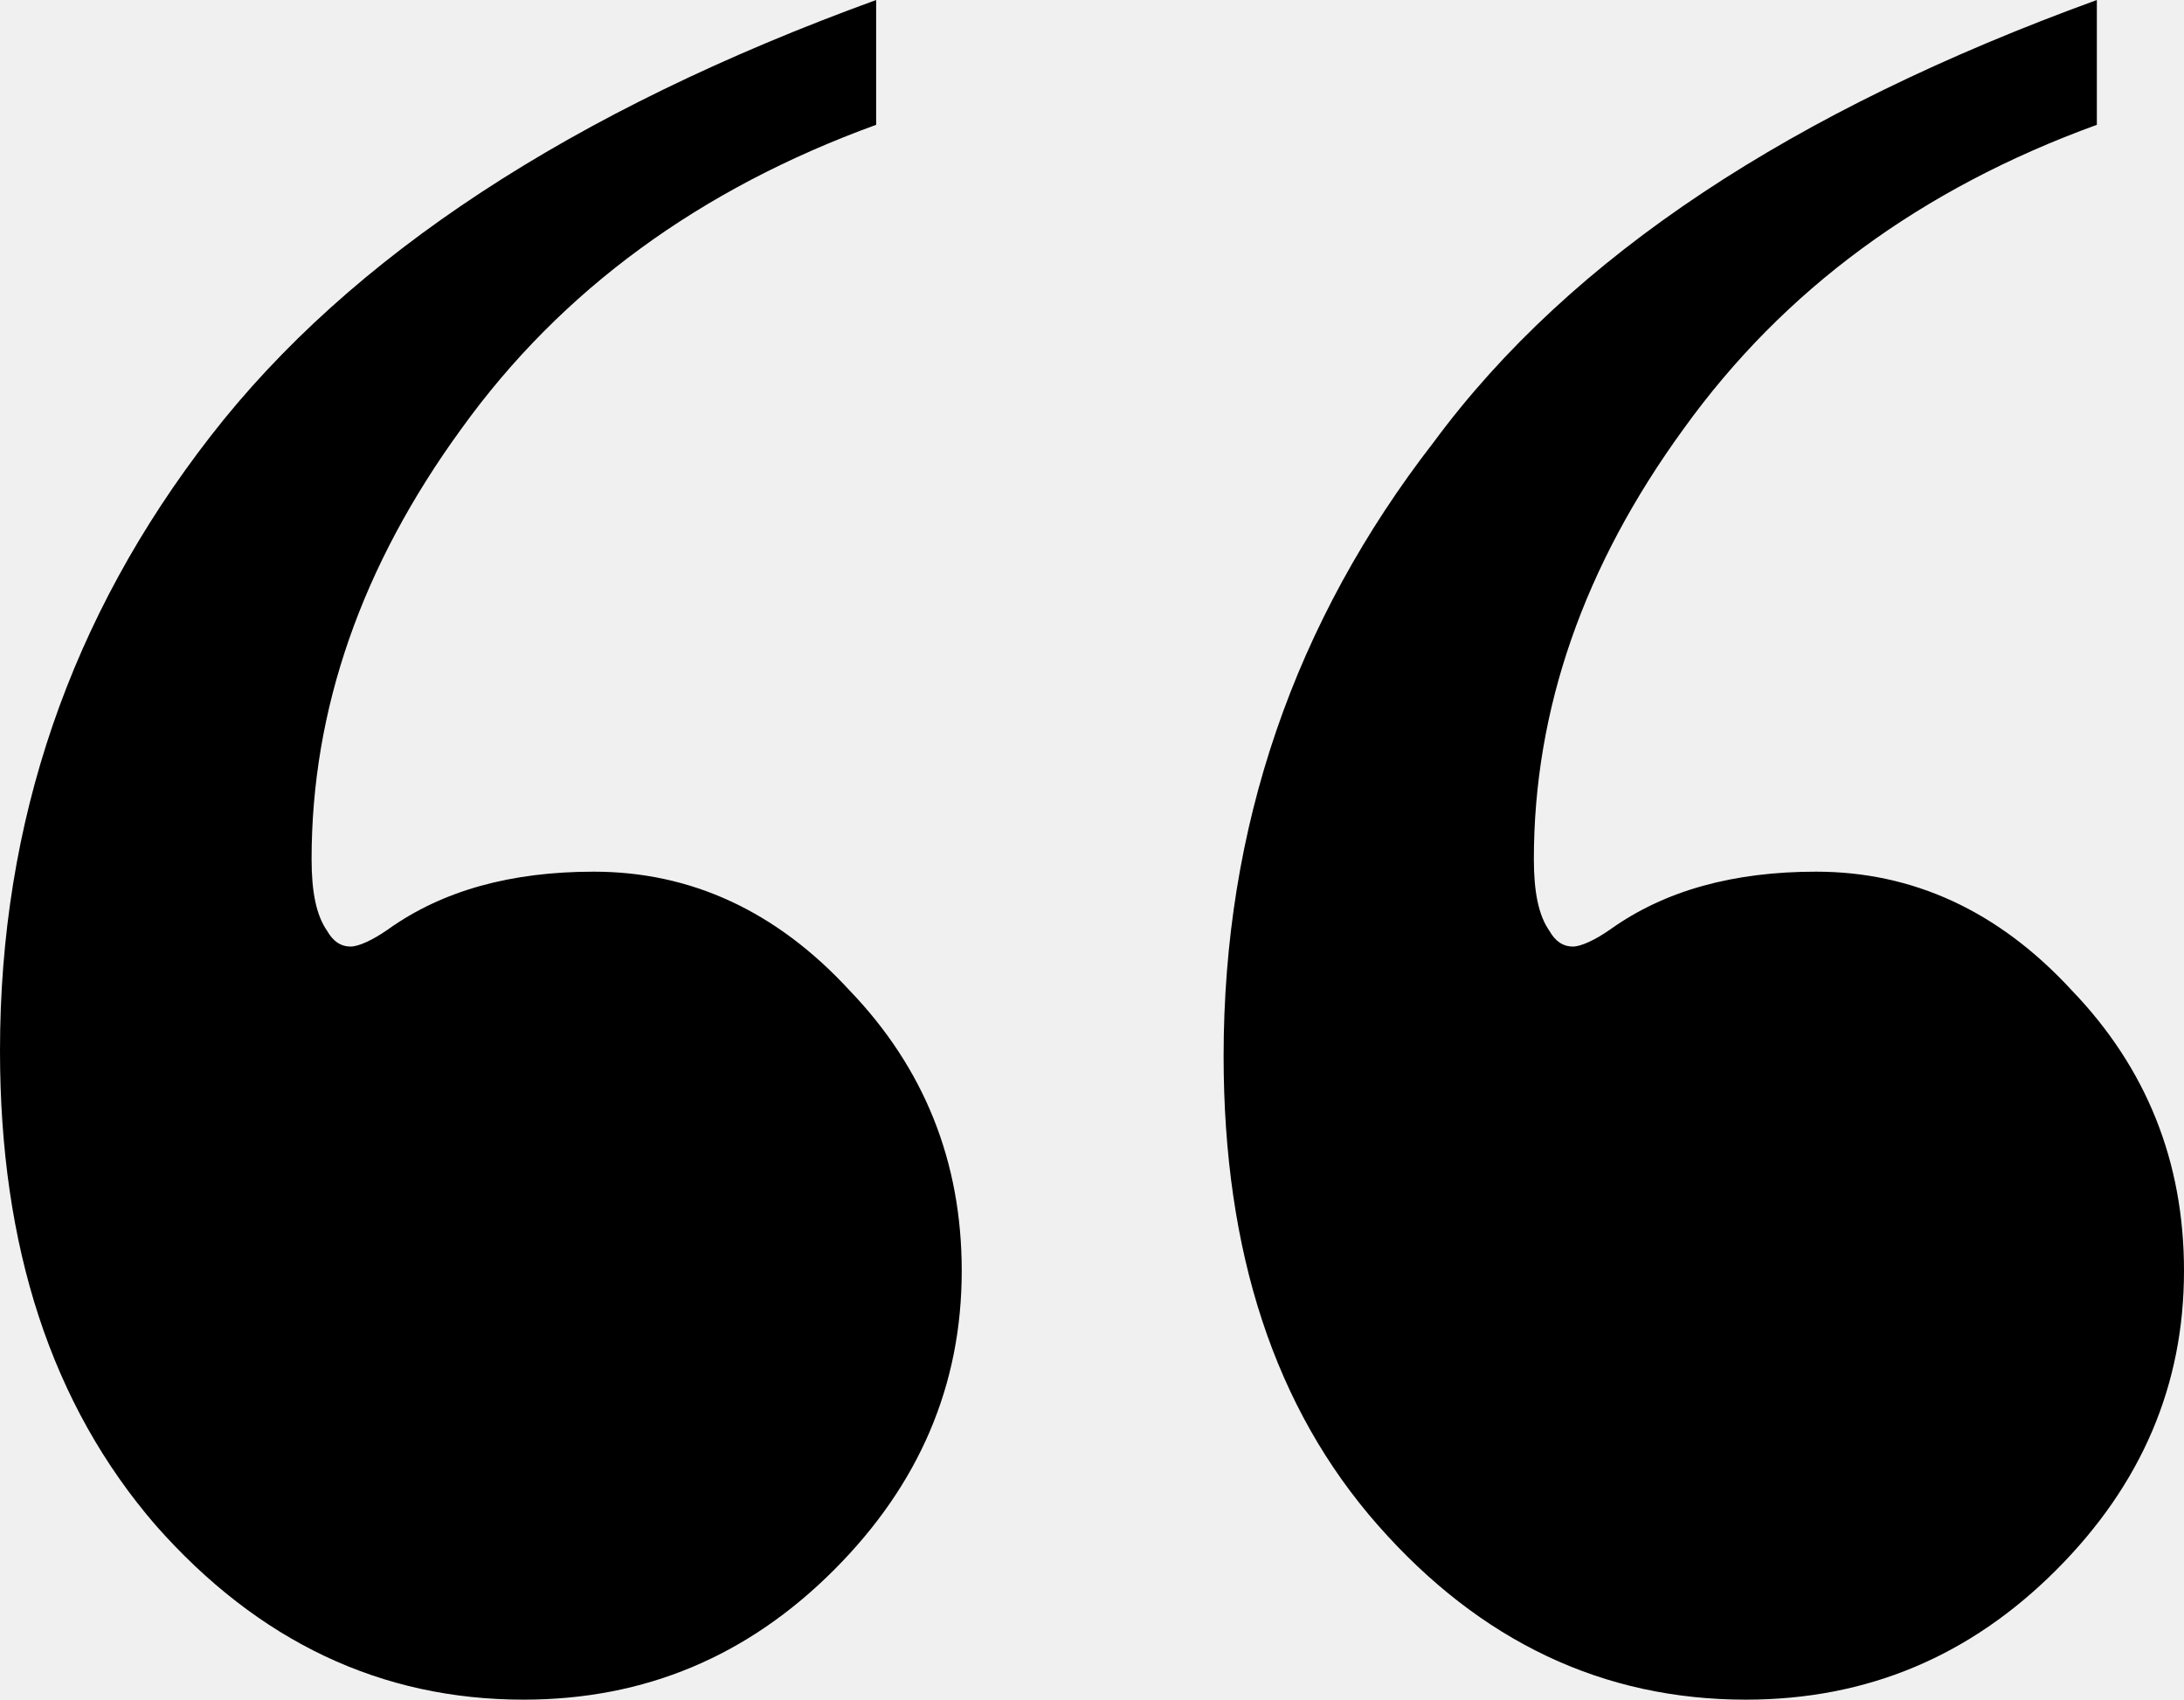
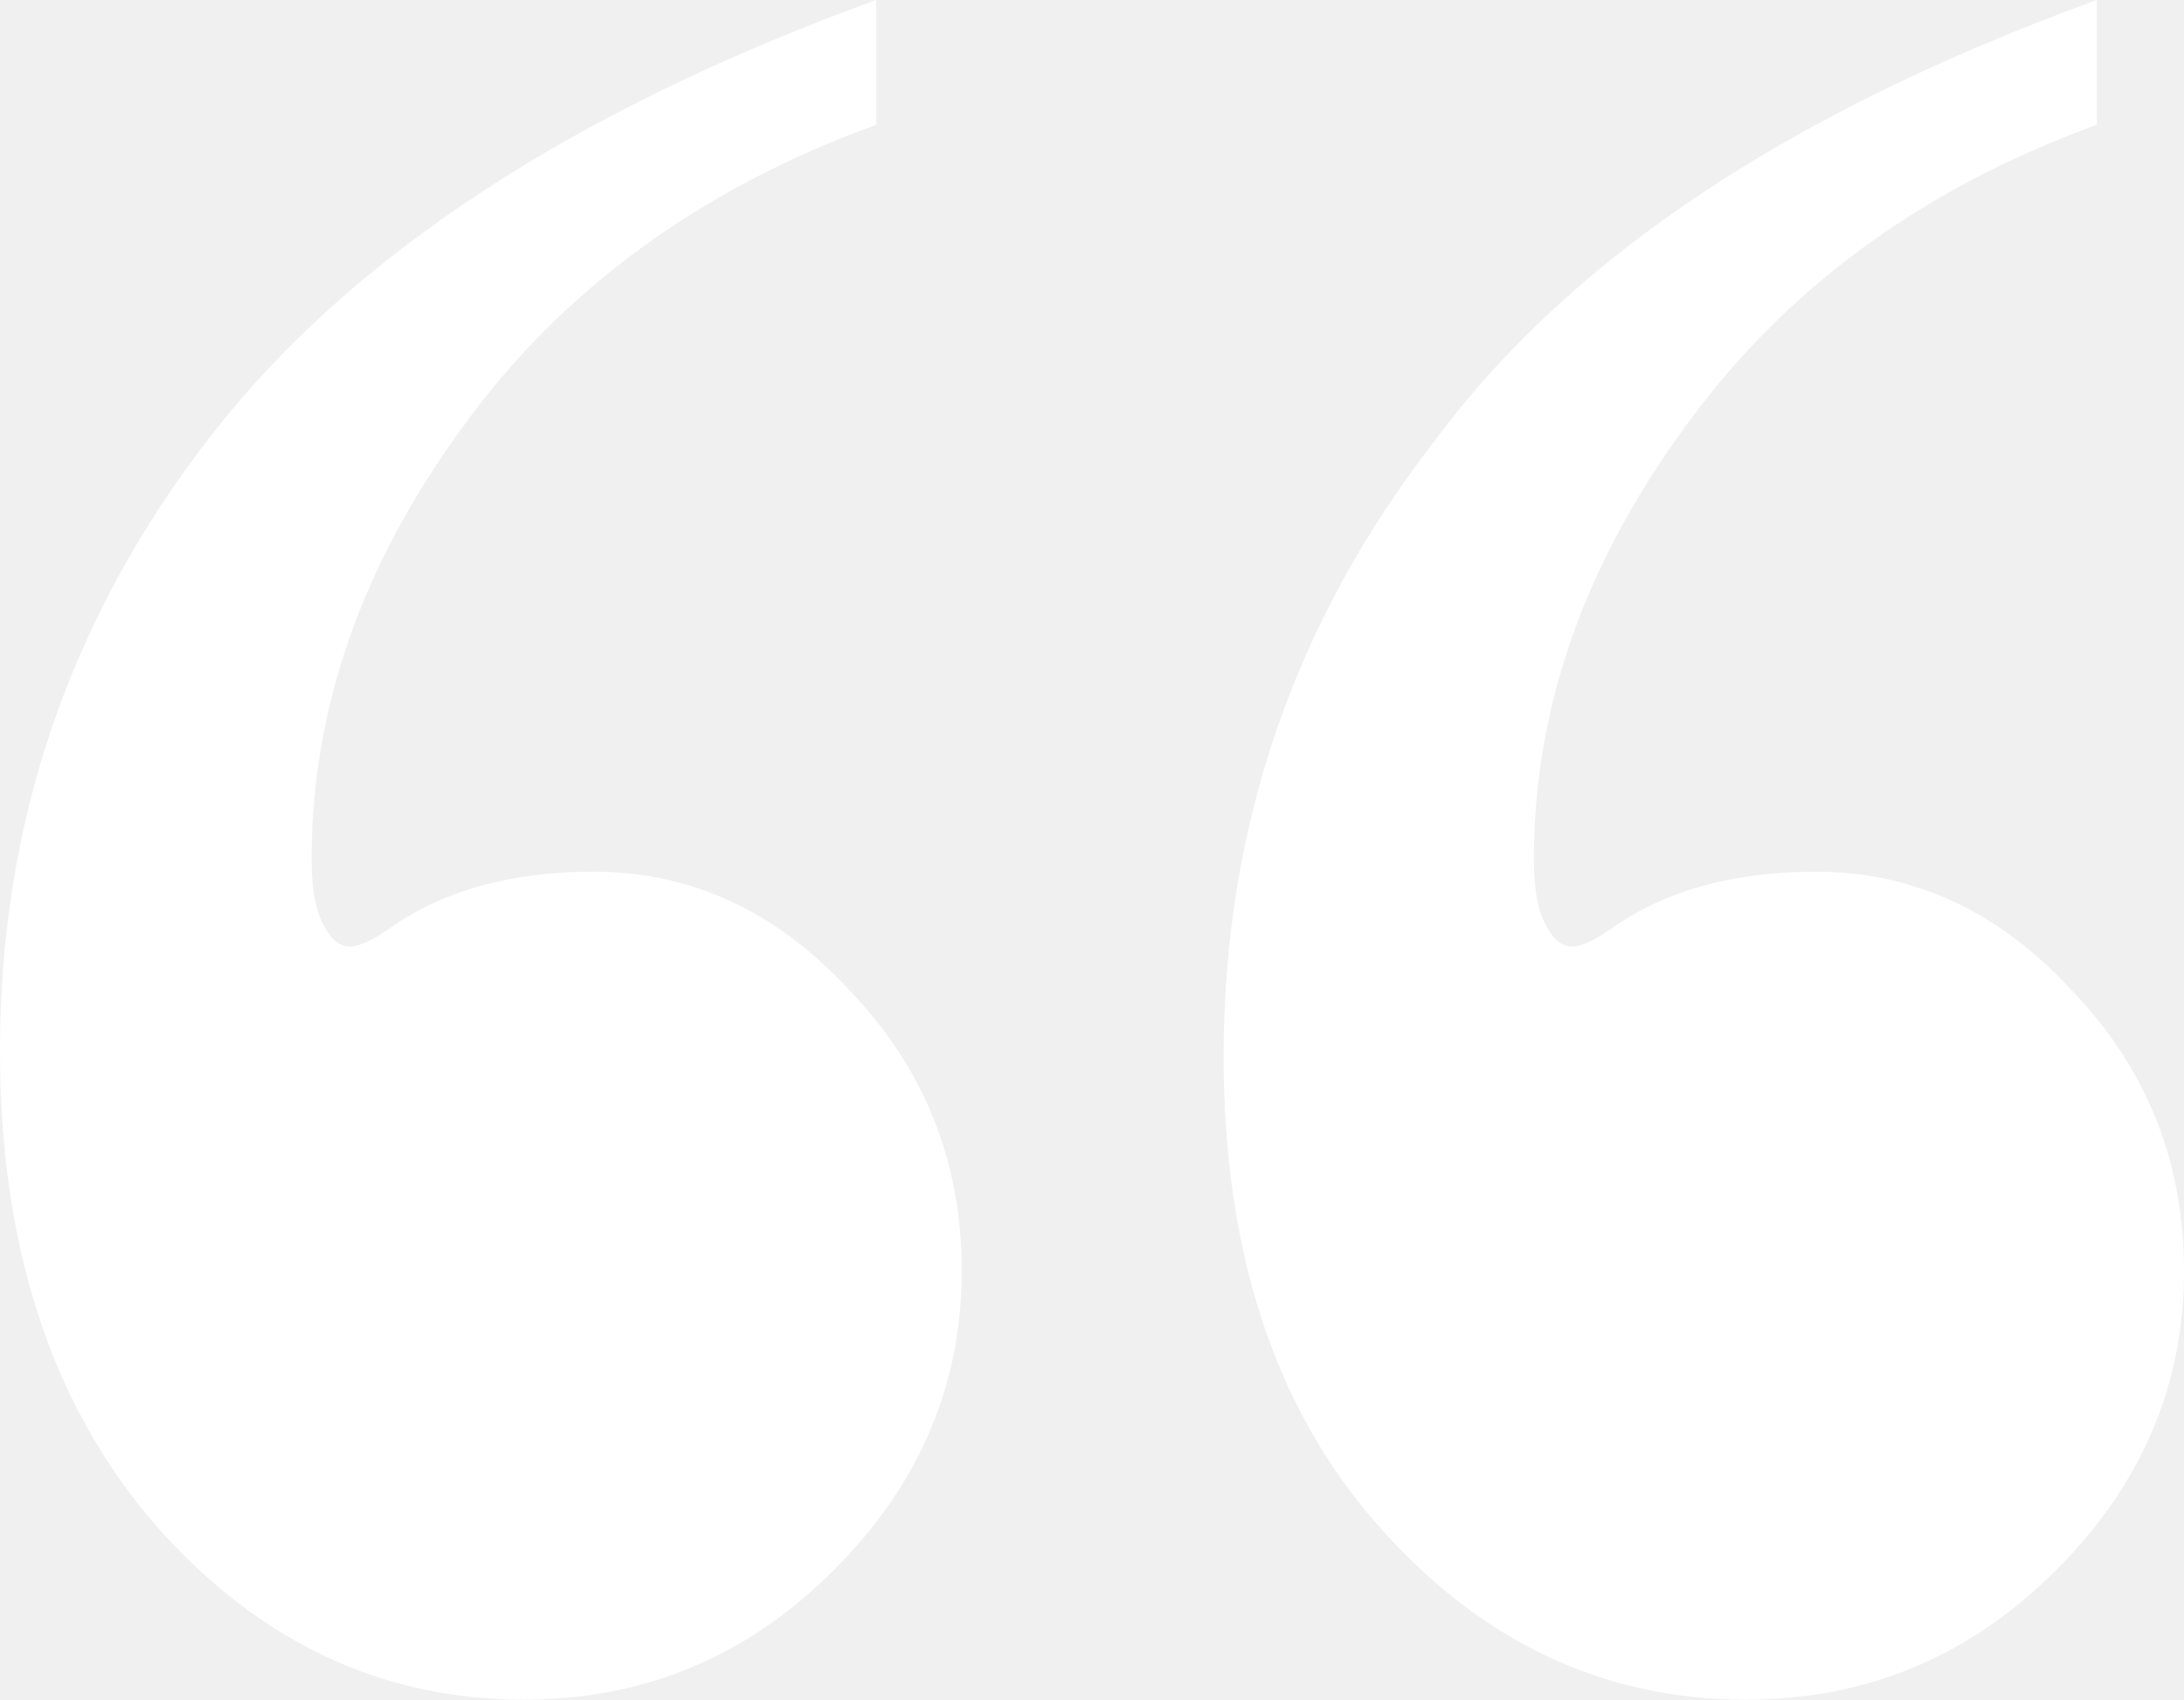
- <svg xmlns="http://www.w3.org/2000/svg" data-name="Layer 1" viewBox="0 0 979.9 762.6">
+ <svg xmlns="http://www.w3.org/2000/svg" data-name="Layer 1" fill="#FFFFFF" viewBox="0 0 979.9 762.6">
  <path d="M266.4,391.1c-37,0-67.8,8.4-92.3,25.9-7,4.9-13.3,7.7-16.8,7.7-4.2,0-7.7-2.1-10.5-7-4.9-7-7-17.5-7-32.2q0-100.8,67.2-193.1C251.8,130.1,314.1,84.7,393.1,56V0Q188.5,74.4,94.4,195.8,0,317.45,0,471.4c0,88.2,23.1,158.8,69.8,212.9,46.2,52.4,101.4,78.3,165.1,78.3,54.6,0,100.7-19.6,139.2-58.1s57.4-83.2,57.4-134.3q0-73.5-50.4-125.9C348.2,408.6,309.8,391.1,266.4,391.1Z" transform="translate(0 0)" />
  <path d="M929.5,444.3c-32.9-35.7-71.3-53.2-114.7-53.2-37,0-67.8,8.4-92.3,25.9-7,4.9-13.3,7.7-16.8,7.7-4.2,0-7.7-2.1-10.5-7-4.9-7-7-17.5-7-32.2q0-100.8,67.2-193.1C800.2,130.1,861.8,84.7,940.8,56V0C804.4,49.6,705.1,114.7,643.4,198.2Q549.05,319.85,549,473.8c0,88.1,23,158,69.2,210.5s101.4,78.3,165.1,78.3c54.6,0,100.7-19.6,139.2-58.1s57.4-83.2,57.4-134.3Q979.9,496.7,929.5,444.3Z" transform="translate(0 0)" />
</svg>
